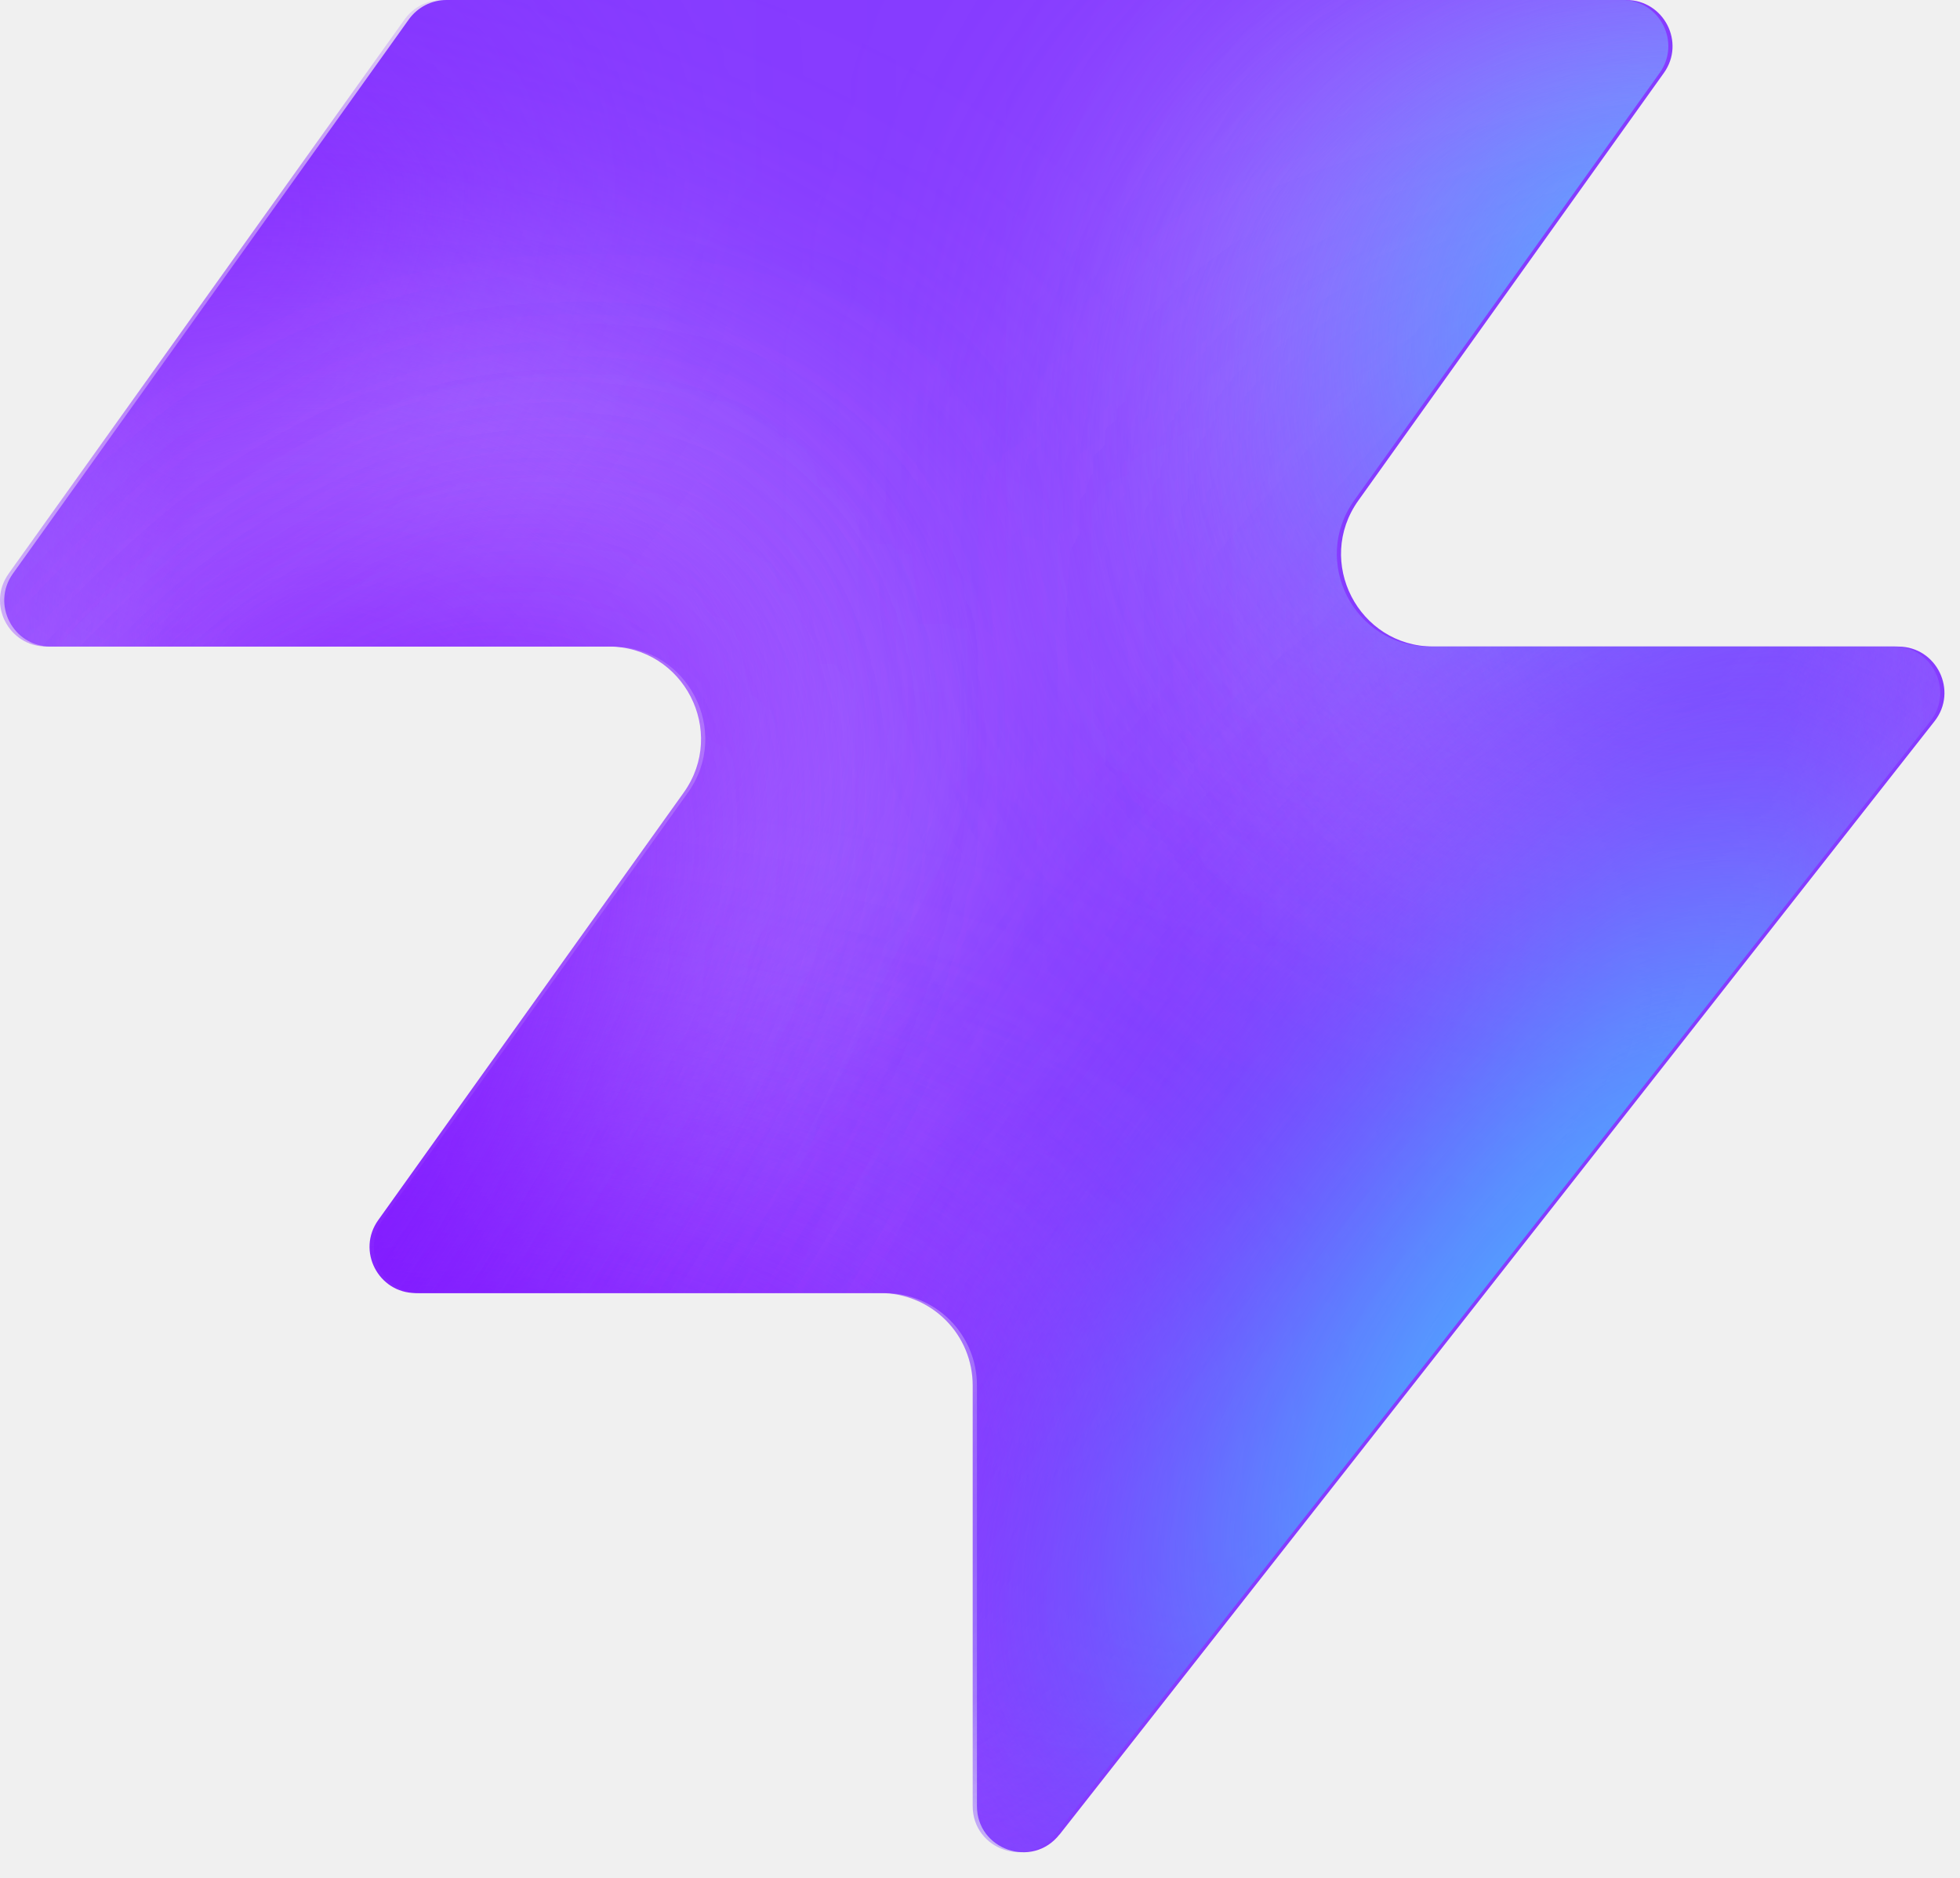
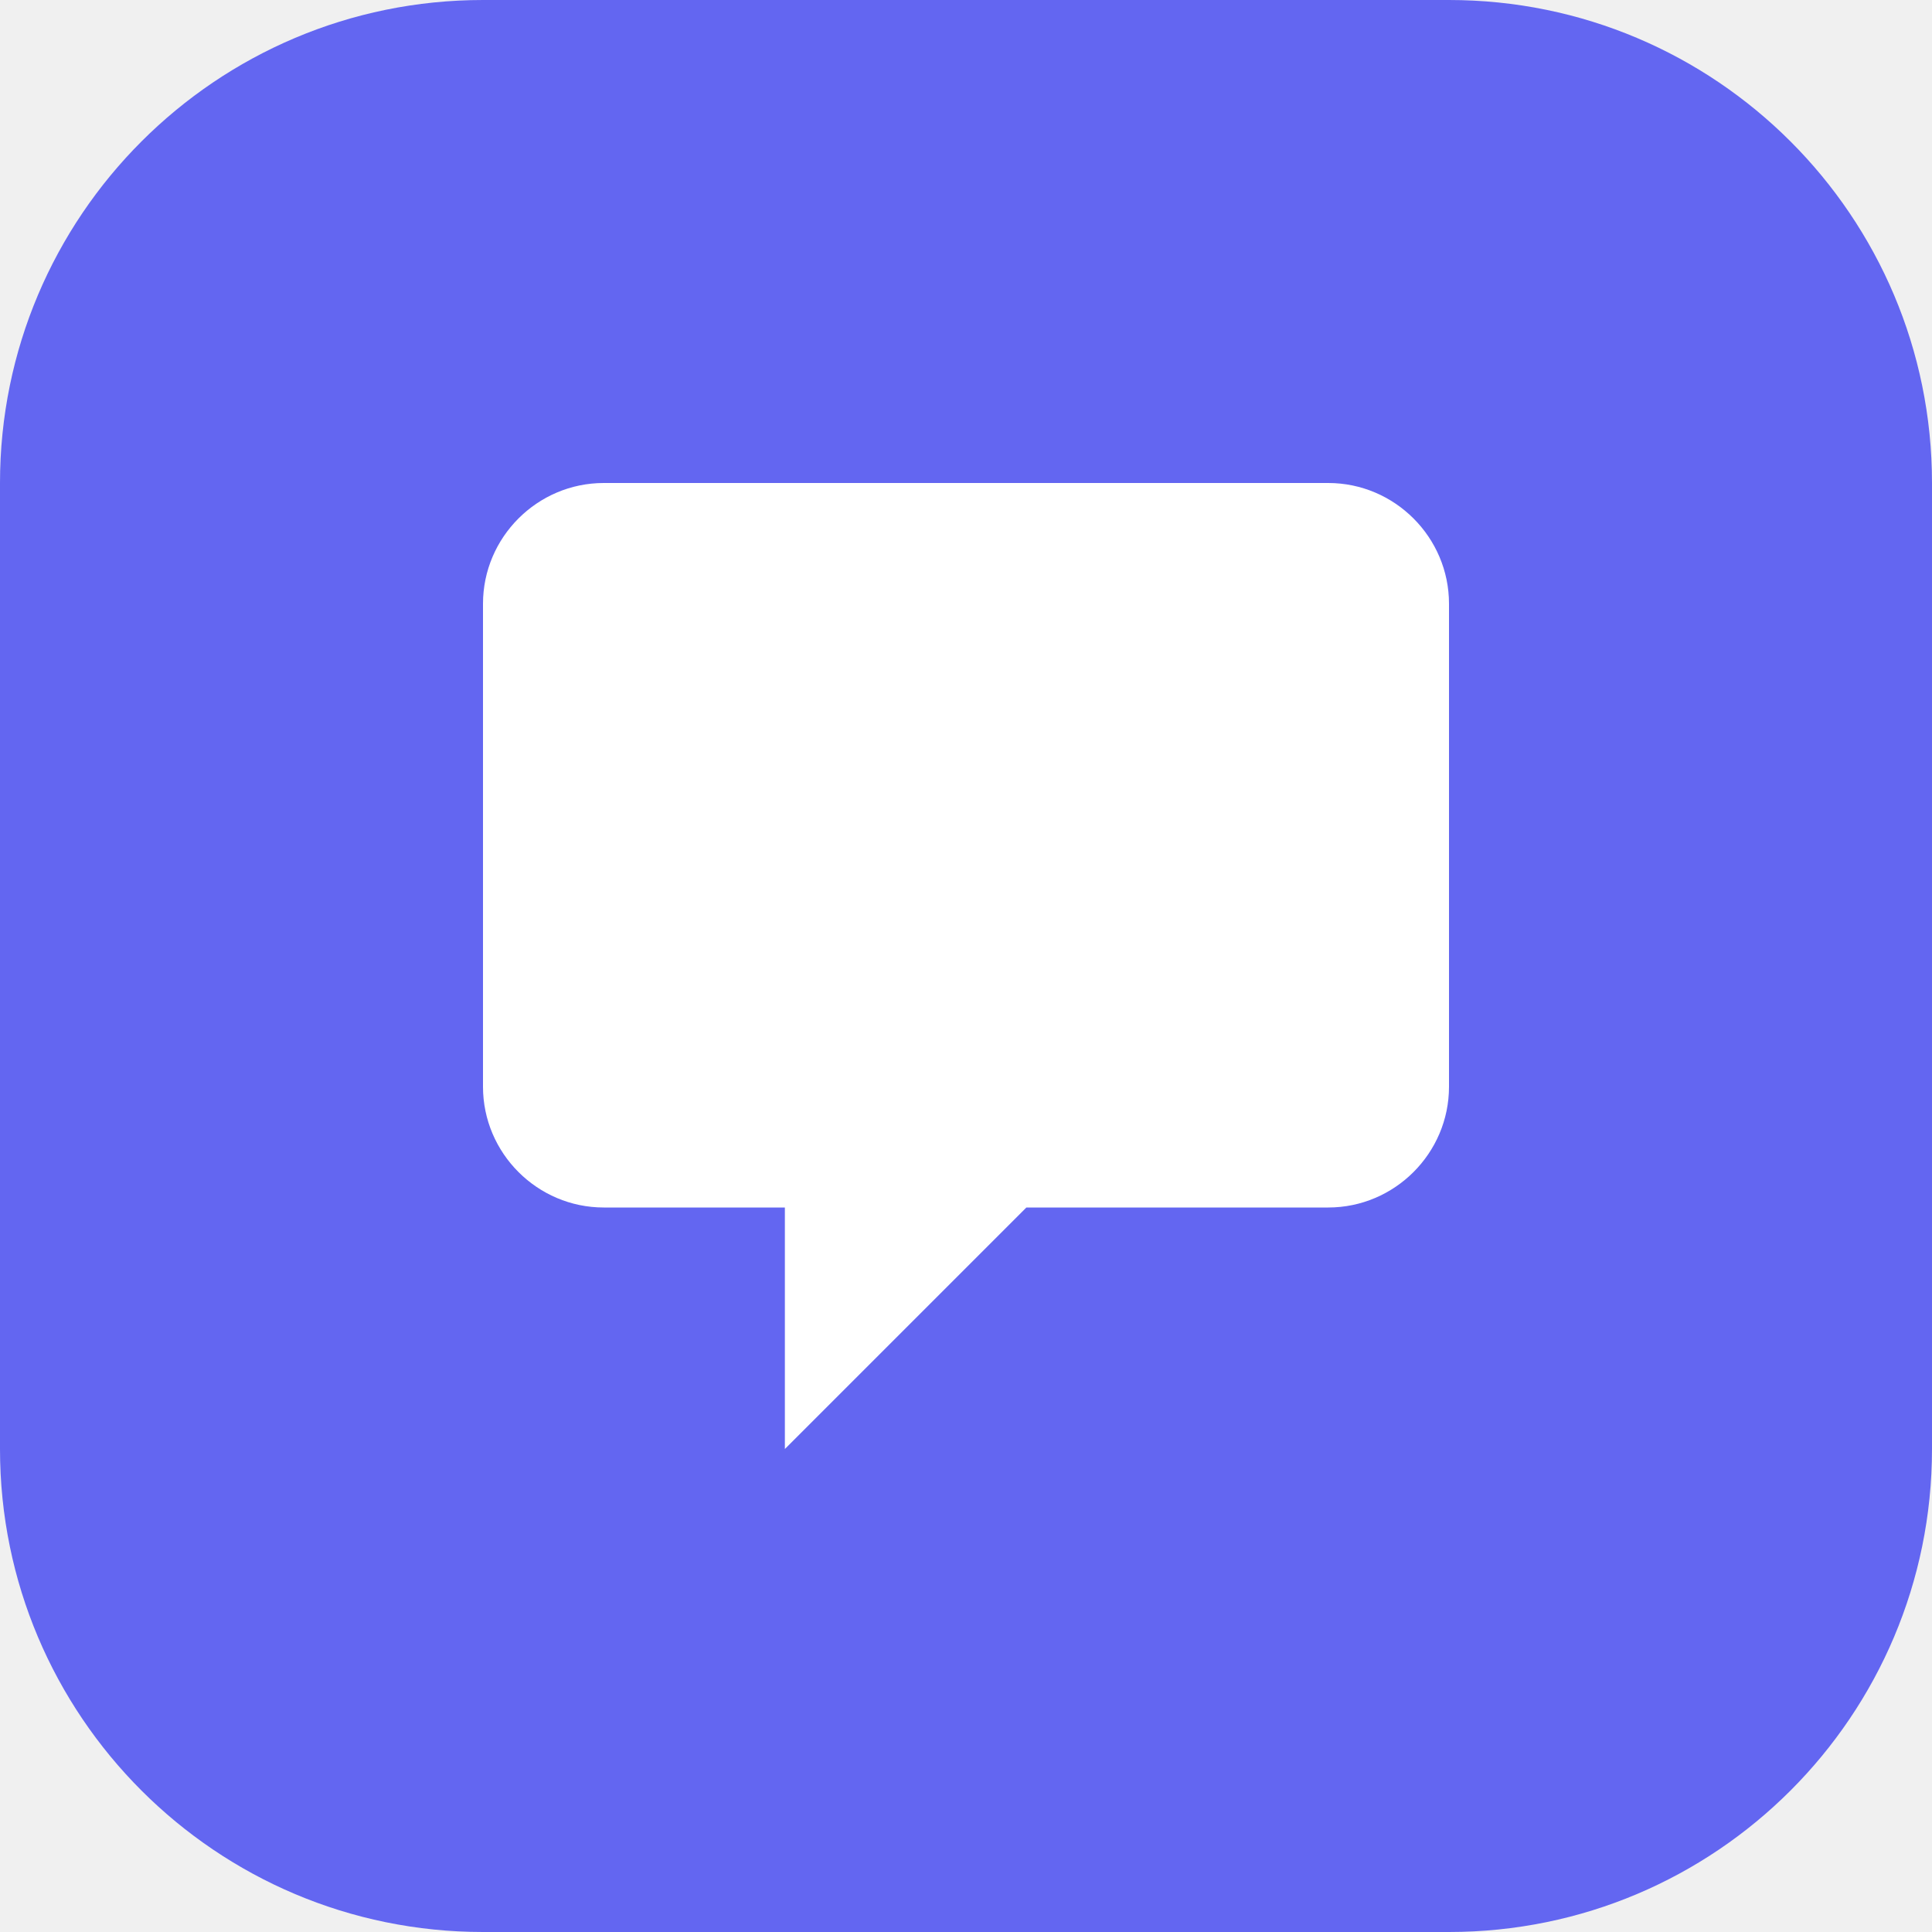
- <svg xmlns="http://www.w3.org/2000/svg" width="48" height="46" fill="none" viewBox="0 0 48 46">
-   <path fill="#863bff" d="M25.946 44.938c-.664.845-2.021.375-2.021-.698V33.937a2.26 2.26 0 0 0-2.262-2.262H10.287c-.92 0-1.456-1.04-.92-1.788l7.48-10.471c1.07-1.497 0-3.578-1.842-3.578H1.237c-.92 0-1.456-1.04-.92-1.788L10.013.474c.214-.297.556-.474.92-.474h28.894c.92 0 1.456 1.04.92 1.788l-7.48 10.471c-1.07 1.498 0 3.579 1.842 3.579h11.377c.943 0 1.473 1.088.89 1.83L25.947 44.94z" style="fill:#863bff;fill:color(display-p3 .525 .23 1);fill-opacity:1" />
-   <mask id="a" width="48" height="46" x="0" y="0" maskUnits="userSpaceOnUse" style="mask-type:alpha">
-     <path fill="#000" d="M25.842 44.938c-.664.844-2.021.375-2.021-.698V33.937a2.26 2.26 0 0 0-2.262-2.262H10.183c-.92 0-1.456-1.04-.92-1.788l7.48-10.471c1.07-1.498 0-3.579-1.842-3.579H1.133c-.92 0-1.456-1.04-.92-1.787L9.91.473c.214-.297.556-.474.92-.474h28.894c.92 0 1.456 1.04.92 1.788l-7.48 10.471c-1.07 1.498 0 3.578 1.842 3.578h11.377c.943 0 1.473 1.088.89 1.832L25.843 44.94z" style="fill:#000;fill-opacity:1" />
-   </mask>
-   <g mask="url(#a)">
-     <g filter="url(#b)">
-       <ellipse cx="5.508" cy="14.704" fill="#ede6ff" rx="5.508" ry="14.704" style="fill:#ede6ff;fill:color(display-p3 .927 .903 1);fill-opacity:1" transform="matrix(.00324 1 1 -.00324 -4.47 31.516)" />
-     </g>
-     <g filter="url(#c)">
-       <ellipse cx="10.399" cy="29.851" fill="#ede6ff" rx="10.399" ry="29.851" style="fill:#ede6ff;fill:color(display-p3 .927 .903 1);fill-opacity:1" transform="matrix(.00324 1 1 -.00324 -39.328 7.883)" />
-     </g>
-     <g filter="url(#d)">
-       <ellipse cx="5.508" cy="30.487" fill="#7e14ff" rx="5.508" ry="30.487" style="fill:#7e14ff;fill:color(display-p3 .492 .077 1);fill-opacity:1" transform="rotate(89.814 -25.913 -14.639)scale(1 -1)" />
-     </g>
-     <g filter="url(#e)">
-       <ellipse cx="5.508" cy="30.599" fill="#7e14ff" rx="5.508" ry="30.599" style="fill:#7e14ff;fill:color(display-p3 .492 .077 1);fill-opacity:1" transform="rotate(89.814 -32.644 -3.334)scale(1 -1)" />
-     </g>
-     <g filter="url(#f)">
-       <ellipse cx="5.508" cy="30.599" fill="#7e14ff" rx="5.508" ry="30.599" style="fill:#7e14ff;fill:color(display-p3 .492 .077 1);fill-opacity:1" transform="matrix(.00324 1 1 -.00324 -34.34 30.47)" />
-     </g>
-     <g filter="url(#g)">
-       <ellipse cx="14.072" cy="22.078" fill="#ede6ff" rx="14.072" ry="22.078" style="fill:#ede6ff;fill:color(display-p3 .927 .903 1);fill-opacity:1" transform="rotate(93.35 24.506 48.493)scale(-1 1)" />
-     </g>
-     <g filter="url(#h)">
-       <ellipse cx="3.47" cy="21.501" fill="#7e14ff" rx="3.47" ry="21.501" style="fill:#7e14ff;fill:color(display-p3 .492 .077 1);fill-opacity:1" transform="rotate(89.009 28.708 47.59)scale(-1 1)" />
-     </g>
-     <g filter="url(#i)">
-       <ellipse cx="3.47" cy="21.501" fill="#7e14ff" rx="3.47" ry="21.501" style="fill:#7e14ff;fill:color(display-p3 .492 .077 1);fill-opacity:1" transform="rotate(89.009 28.708 47.59)scale(-1 1)" />
-     </g>
-     <g filter="url(#j)">
-       <ellipse cx=".387" cy="8.972" fill="#7e14ff" rx="4.407" ry="29.108" style="fill:#7e14ff;fill:color(display-p3 .492 .077 1);fill-opacity:1" transform="rotate(39.51 .387 8.972)" />
-     </g>
-     <g filter="url(#k)">
-       <ellipse cx="47.523" cy="-6.092" fill="#7e14ff" rx="4.407" ry="29.108" style="fill:#7e14ff;fill:color(display-p3 .492 .077 1);fill-opacity:1" transform="rotate(37.892 47.523 -6.092)" />
-     </g>
-     <g filter="url(#l)">
-       <ellipse cx="41.412" cy="6.333" fill="#47bfff" rx="5.971" ry="9.665" style="fill:#47bfff;fill:color(display-p3 .28 .748 1);fill-opacity:1" transform="rotate(37.892 41.412 6.333)" />
-     </g>
-     <g filter="url(#m)">
-       <ellipse cx="-1.879" cy="38.332" fill="#7e14ff" rx="4.407" ry="29.108" style="fill:#7e14ff;fill:color(display-p3 .492 .077 1);fill-opacity:1" transform="rotate(37.892 -1.88 38.332)" />
-     </g>
-     <g filter="url(#n)">
-       <ellipse cx="-1.879" cy="38.332" fill="#7e14ff" rx="4.407" ry="29.108" style="fill:#7e14ff;fill:color(display-p3 .492 .077 1);fill-opacity:1" transform="rotate(37.892 -1.88 38.332)" />
-     </g>
-     <g filter="url(#o)">
-       <ellipse cx="35.651" cy="29.907" fill="#7e14ff" rx="4.407" ry="29.108" style="fill:#7e14ff;fill:color(display-p3 .492 .077 1);fill-opacity:1" transform="rotate(37.892 35.651 29.907)" />
-     </g>
-     <g filter="url(#p)">
-       <ellipse cx="38.418" cy="32.4" fill="#47bfff" rx="5.971" ry="15.297" style="fill:#47bfff;fill:color(display-p3 .28 .748 1);fill-opacity:1" transform="rotate(37.892 38.418 32.4)" />
-     </g>
-   </g>
-   <defs>
-     <filter id="b" width="60.045" height="41.654" x="-19.77" y="16.149" color-interpolation-filters="sRGB" filterUnits="userSpaceOnUse">
-       <feFlood flood-opacity="0" result="BackgroundImageFix" />
-       <feBlend in="SourceGraphic" in2="BackgroundImageFix" result="shape" />
-       <feGaussianBlur result="effect1_foregroundBlur_2002_17158" stdDeviation="7.659" />
-     </filter>
-     <filter id="c" width="90.34" height="51.437" x="-54.613" y="-7.533" color-interpolation-filters="sRGB" filterUnits="userSpaceOnUse">
-       <feFlood flood-opacity="0" result="BackgroundImageFix" />
-       <feBlend in="SourceGraphic" in2="BackgroundImageFix" result="shape" />
-       <feGaussianBlur result="effect1_foregroundBlur_2002_17158" stdDeviation="7.659" />
-     </filter>
-     <filter id="d" width="79.355" height="29.4" x="-49.64" y="2.03" color-interpolation-filters="sRGB" filterUnits="userSpaceOnUse">
-       <feFlood flood-opacity="0" result="BackgroundImageFix" />
-       <feBlend in="SourceGraphic" in2="BackgroundImageFix" result="shape" />
-       <feGaussianBlur result="effect1_foregroundBlur_2002_17158" stdDeviation="4.596" />
-     </filter>
-     <filter id="e" width="79.579" height="29.4" x="-45.045" y="20.029" color-interpolation-filters="sRGB" filterUnits="userSpaceOnUse">
-       <feFlood flood-opacity="0" result="BackgroundImageFix" />
-       <feBlend in="SourceGraphic" in2="BackgroundImageFix" result="shape" />
-       <feGaussianBlur result="effect1_foregroundBlur_2002_17158" stdDeviation="4.596" />
-     </filter>
-     <filter id="f" width="79.579" height="29.4" x="-43.513" y="21.178" color-interpolation-filters="sRGB" filterUnits="userSpaceOnUse">
-       <feFlood flood-opacity="0" result="BackgroundImageFix" />
-       <feBlend in="SourceGraphic" in2="BackgroundImageFix" result="shape" />
-       <feGaussianBlur result="effect1_foregroundBlur_2002_17158" stdDeviation="4.596" />
-     </filter>
-     <filter id="g" width="74.749" height="58.852" x="15.756" y="-17.901" color-interpolation-filters="sRGB" filterUnits="userSpaceOnUse">
-       <feFlood flood-opacity="0" result="BackgroundImageFix" />
-       <feBlend in="SourceGraphic" in2="BackgroundImageFix" result="shape" />
-       <feGaussianBlur result="effect1_foregroundBlur_2002_17158" stdDeviation="7.659" />
-     </filter>
-     <filter id="h" width="61.377" height="25.362" x="23.548" y="2.284" color-interpolation-filters="sRGB" filterUnits="userSpaceOnUse">
-       <feFlood flood-opacity="0" result="BackgroundImageFix" />
-       <feBlend in="SourceGraphic" in2="BackgroundImageFix" result="shape" />
-       <feGaussianBlur result="effect1_foregroundBlur_2002_17158" stdDeviation="4.596" />
-     </filter>
-     <filter id="i" width="61.377" height="25.362" x="23.548" y="2.284" color-interpolation-filters="sRGB" filterUnits="userSpaceOnUse">
-       <feFlood flood-opacity="0" result="BackgroundImageFix" />
-       <feBlend in="SourceGraphic" in2="BackgroundImageFix" result="shape" />
-       <feGaussianBlur result="effect1_foregroundBlur_2002_17158" stdDeviation="4.596" />
-     </filter>
-     <filter id="j" width="56.045" height="63.649" x="-27.636" y="-22.853" color-interpolation-filters="sRGB" filterUnits="userSpaceOnUse">
-       <feFlood flood-opacity="0" result="BackgroundImageFix" />
-       <feBlend in="SourceGraphic" in2="BackgroundImageFix" result="shape" />
-       <feGaussianBlur result="effect1_foregroundBlur_2002_17158" stdDeviation="4.596" />
-     </filter>
-     <filter id="k" width="54.814" height="64.646" x="20.116" y="-38.415" color-interpolation-filters="sRGB" filterUnits="userSpaceOnUse">
-       <feFlood flood-opacity="0" result="BackgroundImageFix" />
-       <feBlend in="SourceGraphic" in2="BackgroundImageFix" result="shape" />
-       <feGaussianBlur result="effect1_foregroundBlur_2002_17158" stdDeviation="4.596" />
-     </filter>
-     <filter id="l" width="33.541" height="35.313" x="24.641" y="-11.323" color-interpolation-filters="sRGB" filterUnits="userSpaceOnUse">
-       <feFlood flood-opacity="0" result="BackgroundImageFix" />
-       <feBlend in="SourceGraphic" in2="BackgroundImageFix" result="shape" />
-       <feGaussianBlur result="effect1_foregroundBlur_2002_17158" stdDeviation="4.596" />
-     </filter>
-     <filter id="m" width="54.814" height="64.646" x="-29.286" y="6.009" color-interpolation-filters="sRGB" filterUnits="userSpaceOnUse">
-       <feFlood flood-opacity="0" result="BackgroundImageFix" />
-       <feBlend in="SourceGraphic" in2="BackgroundImageFix" result="shape" />
-       <feGaussianBlur result="effect1_foregroundBlur_2002_17158" stdDeviation="4.596" />
-     </filter>
-     <filter id="n" width="54.814" height="64.646" x="-29.286" y="6.009" color-interpolation-filters="sRGB" filterUnits="userSpaceOnUse">
-       <feFlood flood-opacity="0" result="BackgroundImageFix" />
-       <feBlend in="SourceGraphic" in2="BackgroundImageFix" result="shape" />
-       <feGaussianBlur result="effect1_foregroundBlur_2002_17158" stdDeviation="4.596" />
-     </filter>
-     <filter id="o" width="54.814" height="64.646" x="8.244" y="-2.416" color-interpolation-filters="sRGB" filterUnits="userSpaceOnUse">
-       <feFlood flood-opacity="0" result="BackgroundImageFix" />
-       <feBlend in="SourceGraphic" in2="BackgroundImageFix" result="shape" />
-       <feGaussianBlur result="effect1_foregroundBlur_2002_17158" stdDeviation="4.596" />
-     </filter>
-     <filter id="p" width="39.409" height="43.623" x="18.713" y="10.588" color-interpolation-filters="sRGB" filterUnits="userSpaceOnUse">
-       <feFlood flood-opacity="0" result="BackgroundImageFix" />
-       <feBlend in="SourceGraphic" in2="BackgroundImageFix" result="shape" />
-       <feGaussianBlur result="effect1_foregroundBlur_2002_17158" stdDeviation="4.596" />
-     </filter>
-   </defs>
+ <svg xmlns="http://www.w3.org/2000/svg" viewBox="0 0 32 32" fill="none">
+   <rect width="32" height="32" rx="8" fill="#6366f1" />
+   <path d="M8 10C8 8.9 8.9 8 10 8H22C23.1 8 24 8.9 24 10V18C24 19.1 23.1 20 22 20H17L13 24V20H10C8.9 20 8 19.1 8 18V10Z" fill="white" />
</svg>
